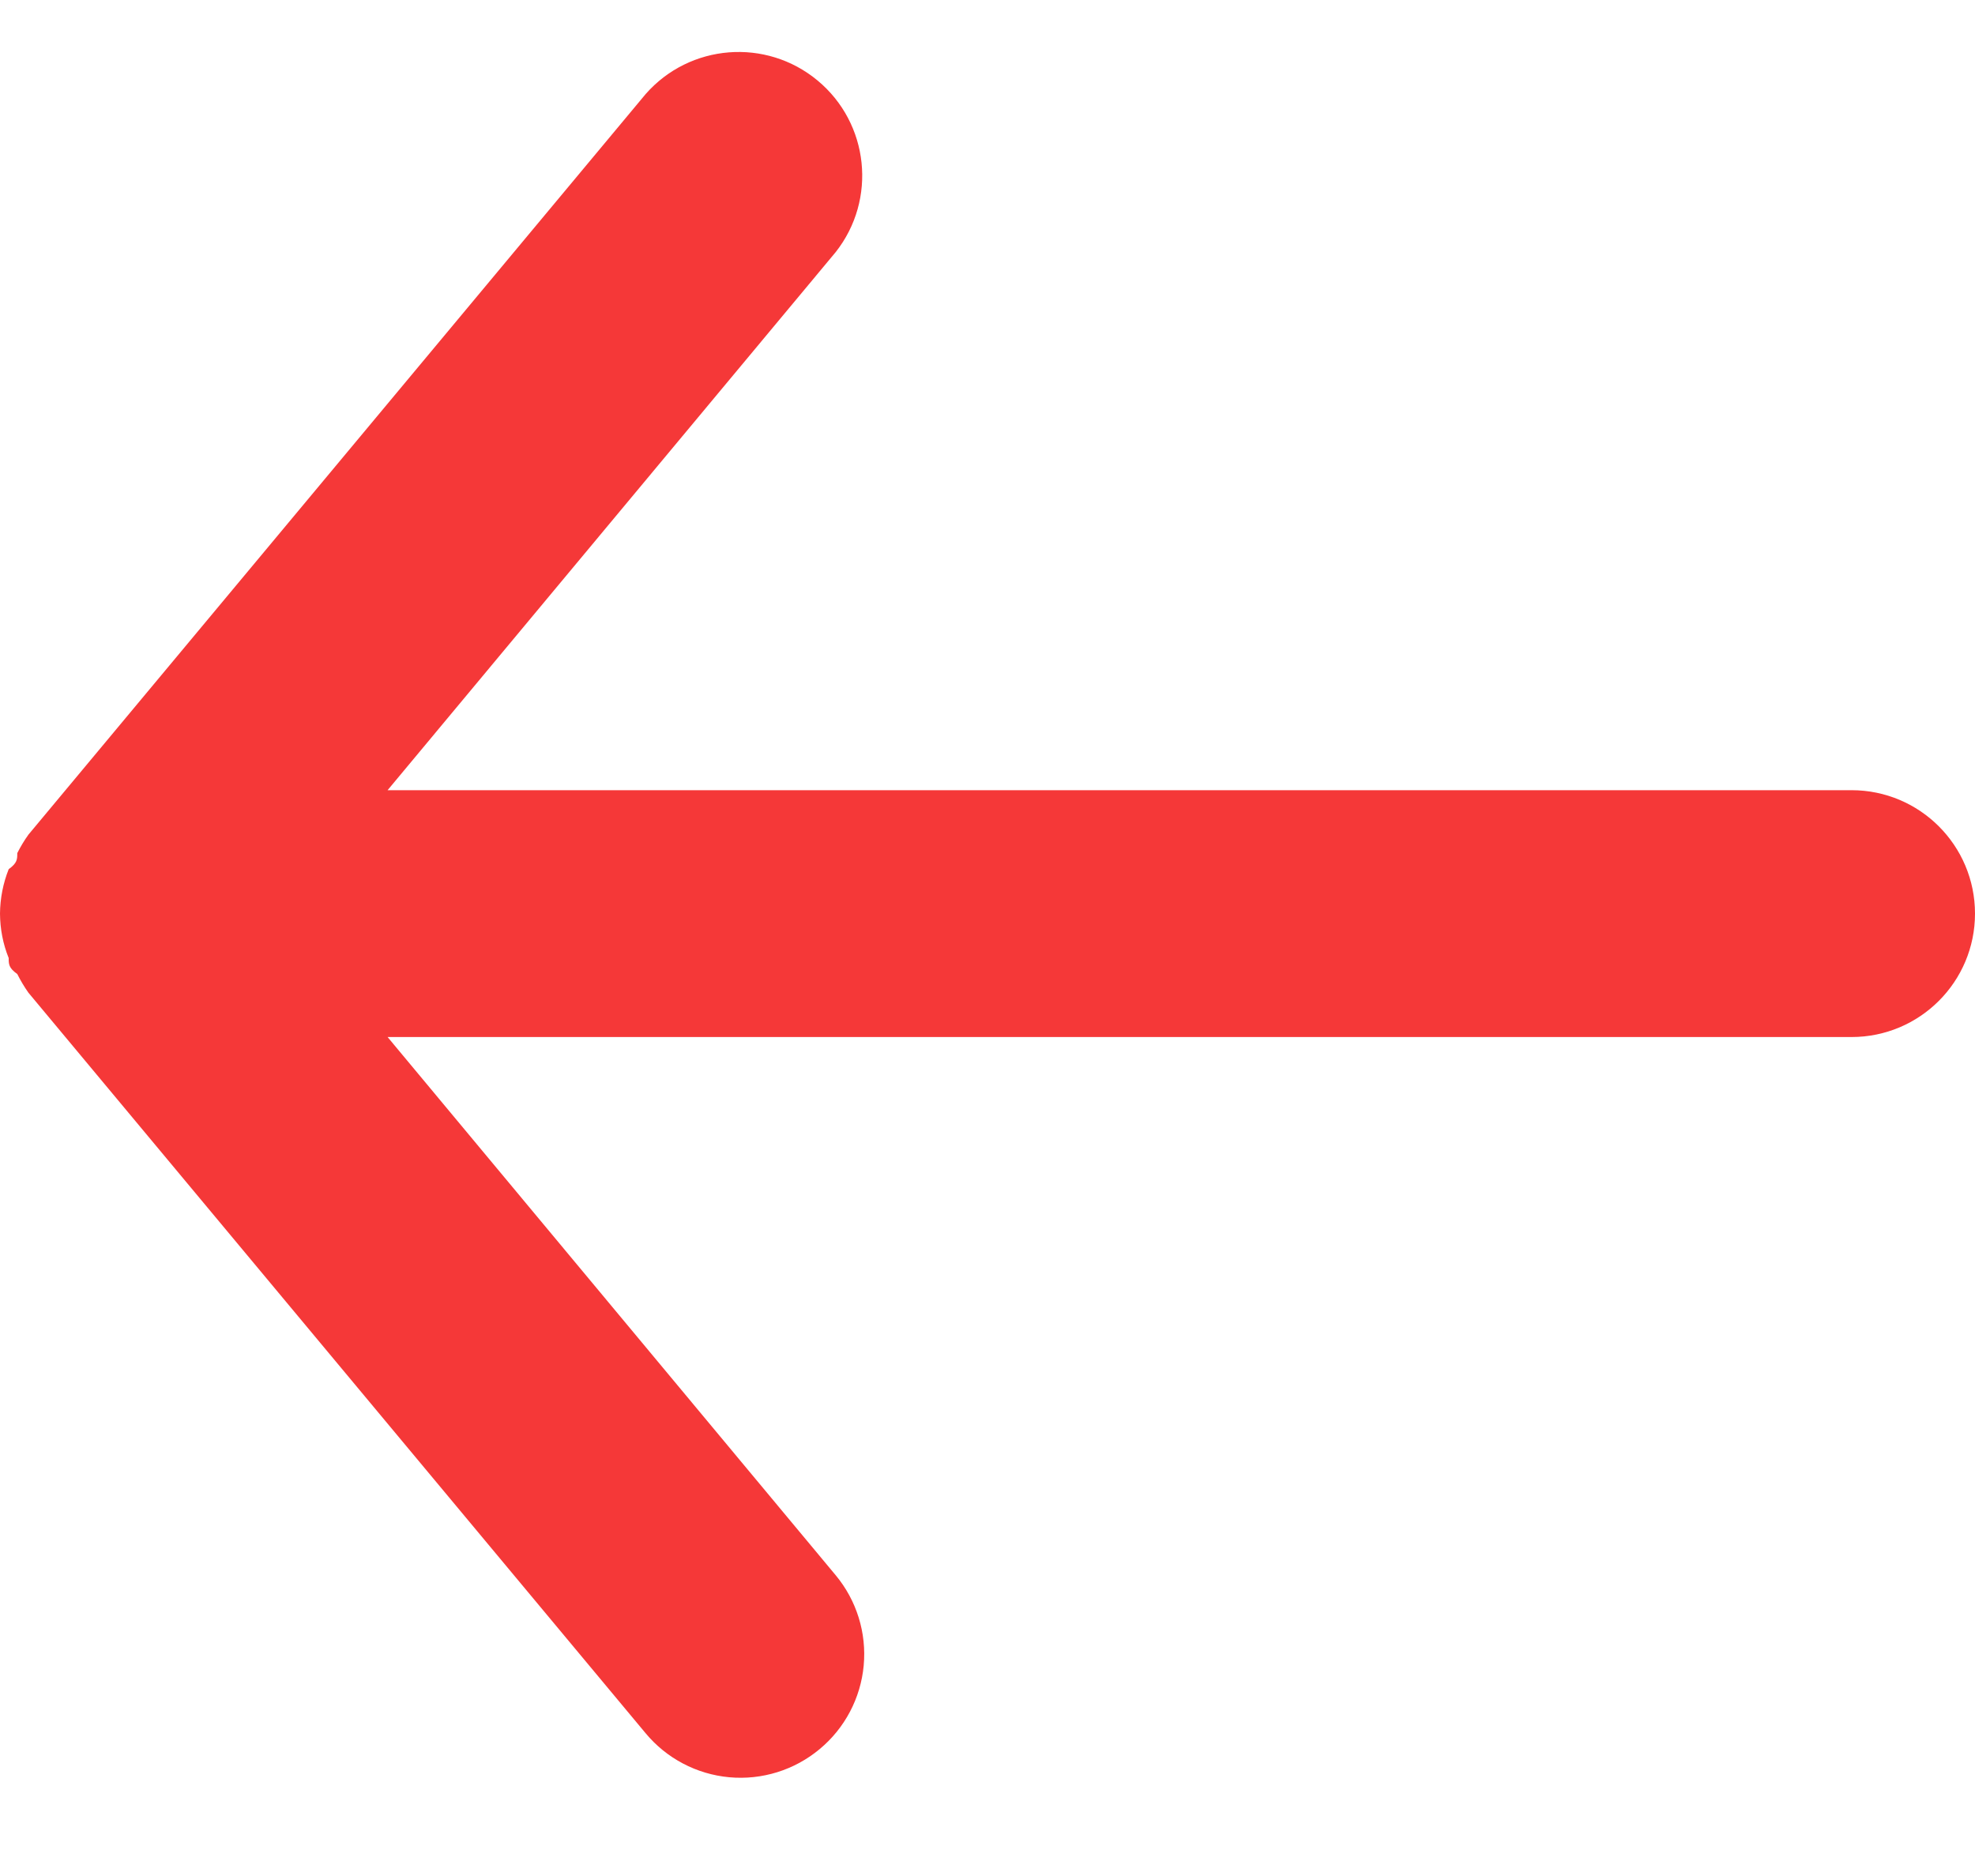
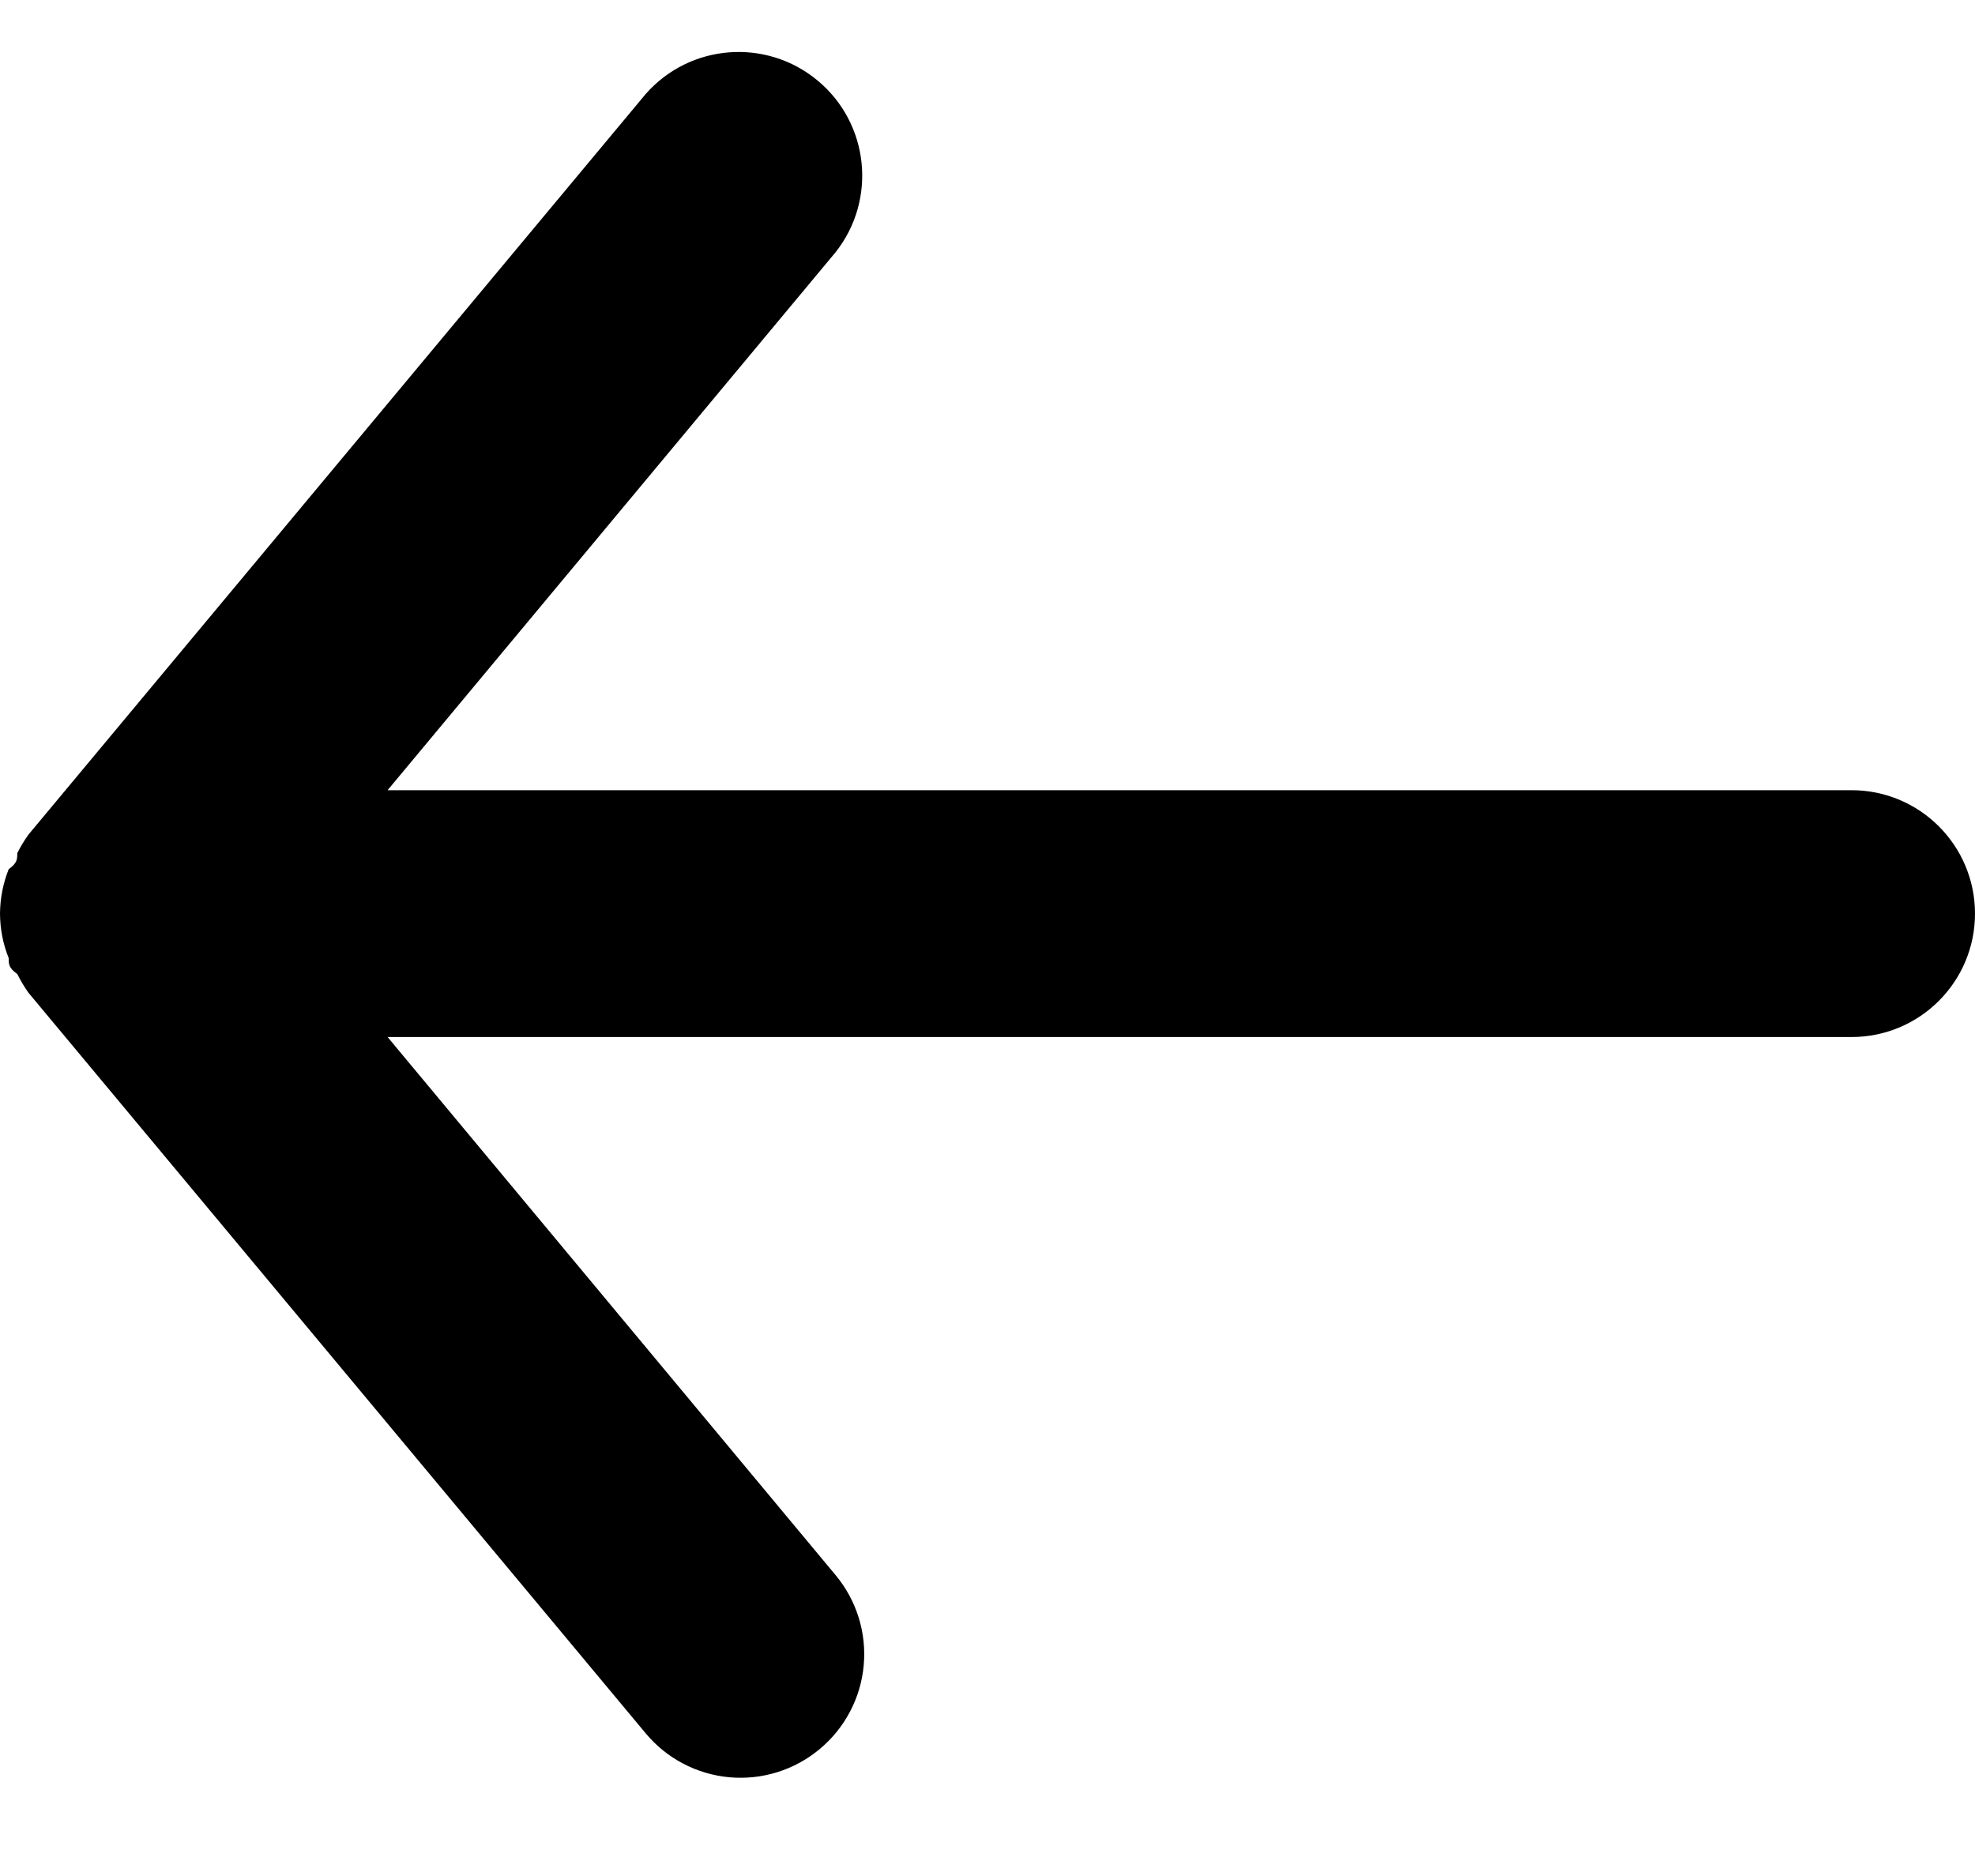
- <svg xmlns="http://www.w3.org/2000/svg" width="20" height="19" fill="none">
-   <path d="M18.75 8.003H3.925l4.538-5.45a1.252 1.252 0 0 0-1.925-1.6l-6.25 7.5c-.043.06-.08.122-.113.187 0 .063 0 .1-.087.163a1.25 1.25 0 0 0-.088.45c.001.154.03.307.088.45 0 .062 0 .1.087.162.033.066.07.128.112.188l6.25 7.5a1.25 1.25 0 0 0 1.763.162 1.25 1.25 0 0 0 .162-1.762l-4.537-5.45H18.75a1.25 1.25 0 0 0 0-2.5Z" fill="#F53838" />
+ <svg xmlns="http://www.w3.org/2000/svg" width="20" height="19">
+   <path d="M18.75 8.003H3.925l4.538-5.45a1.252 1.252 0 0 0-1.925-1.6l-6.25 7.5c-.043.06-.08.122-.113.187 0 .063 0 .1-.087.163a1.25 1.25 0 0 0-.088.45c.001.154.03.307.088.45 0 .062 0 .1.087.162.033.066.07.128.112.188l6.25 7.5a1.25 1.25 0 0 0 1.763.162 1.25 1.25 0 0 0 .162-1.762l-4.537-5.45H18.75a1.25 1.25 0 0 0 0-2.5Z" />
</svg>
